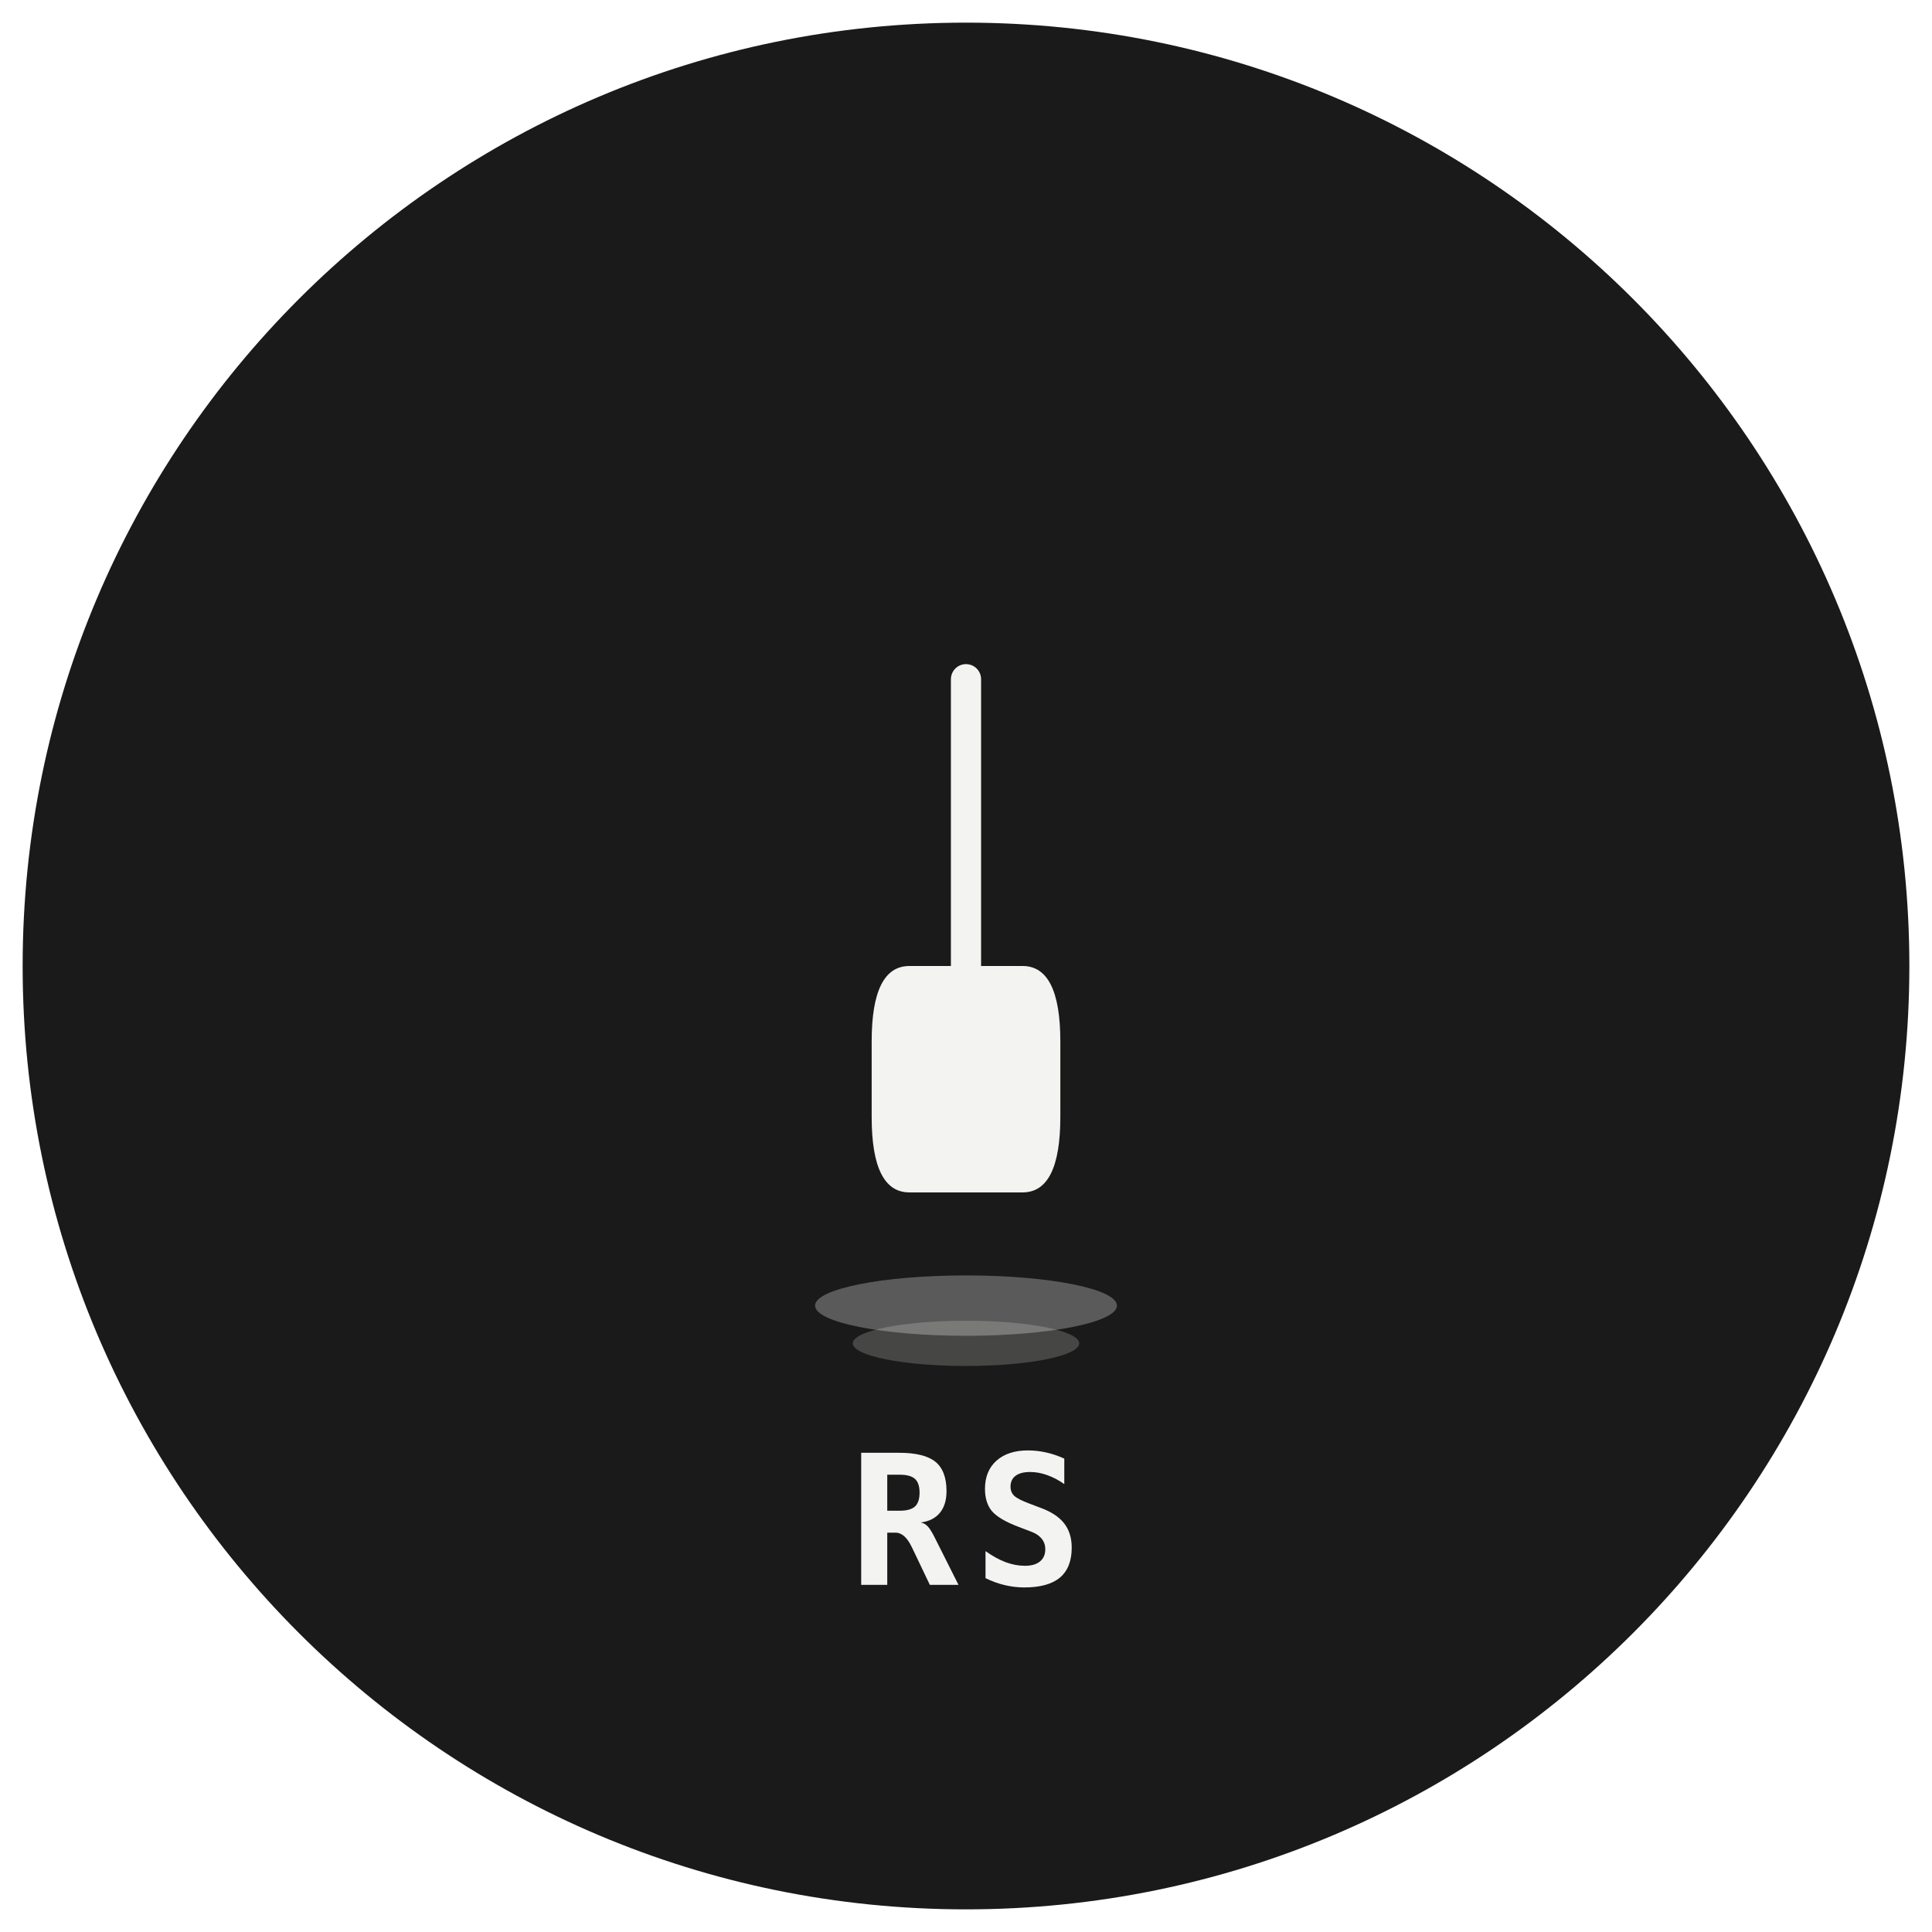
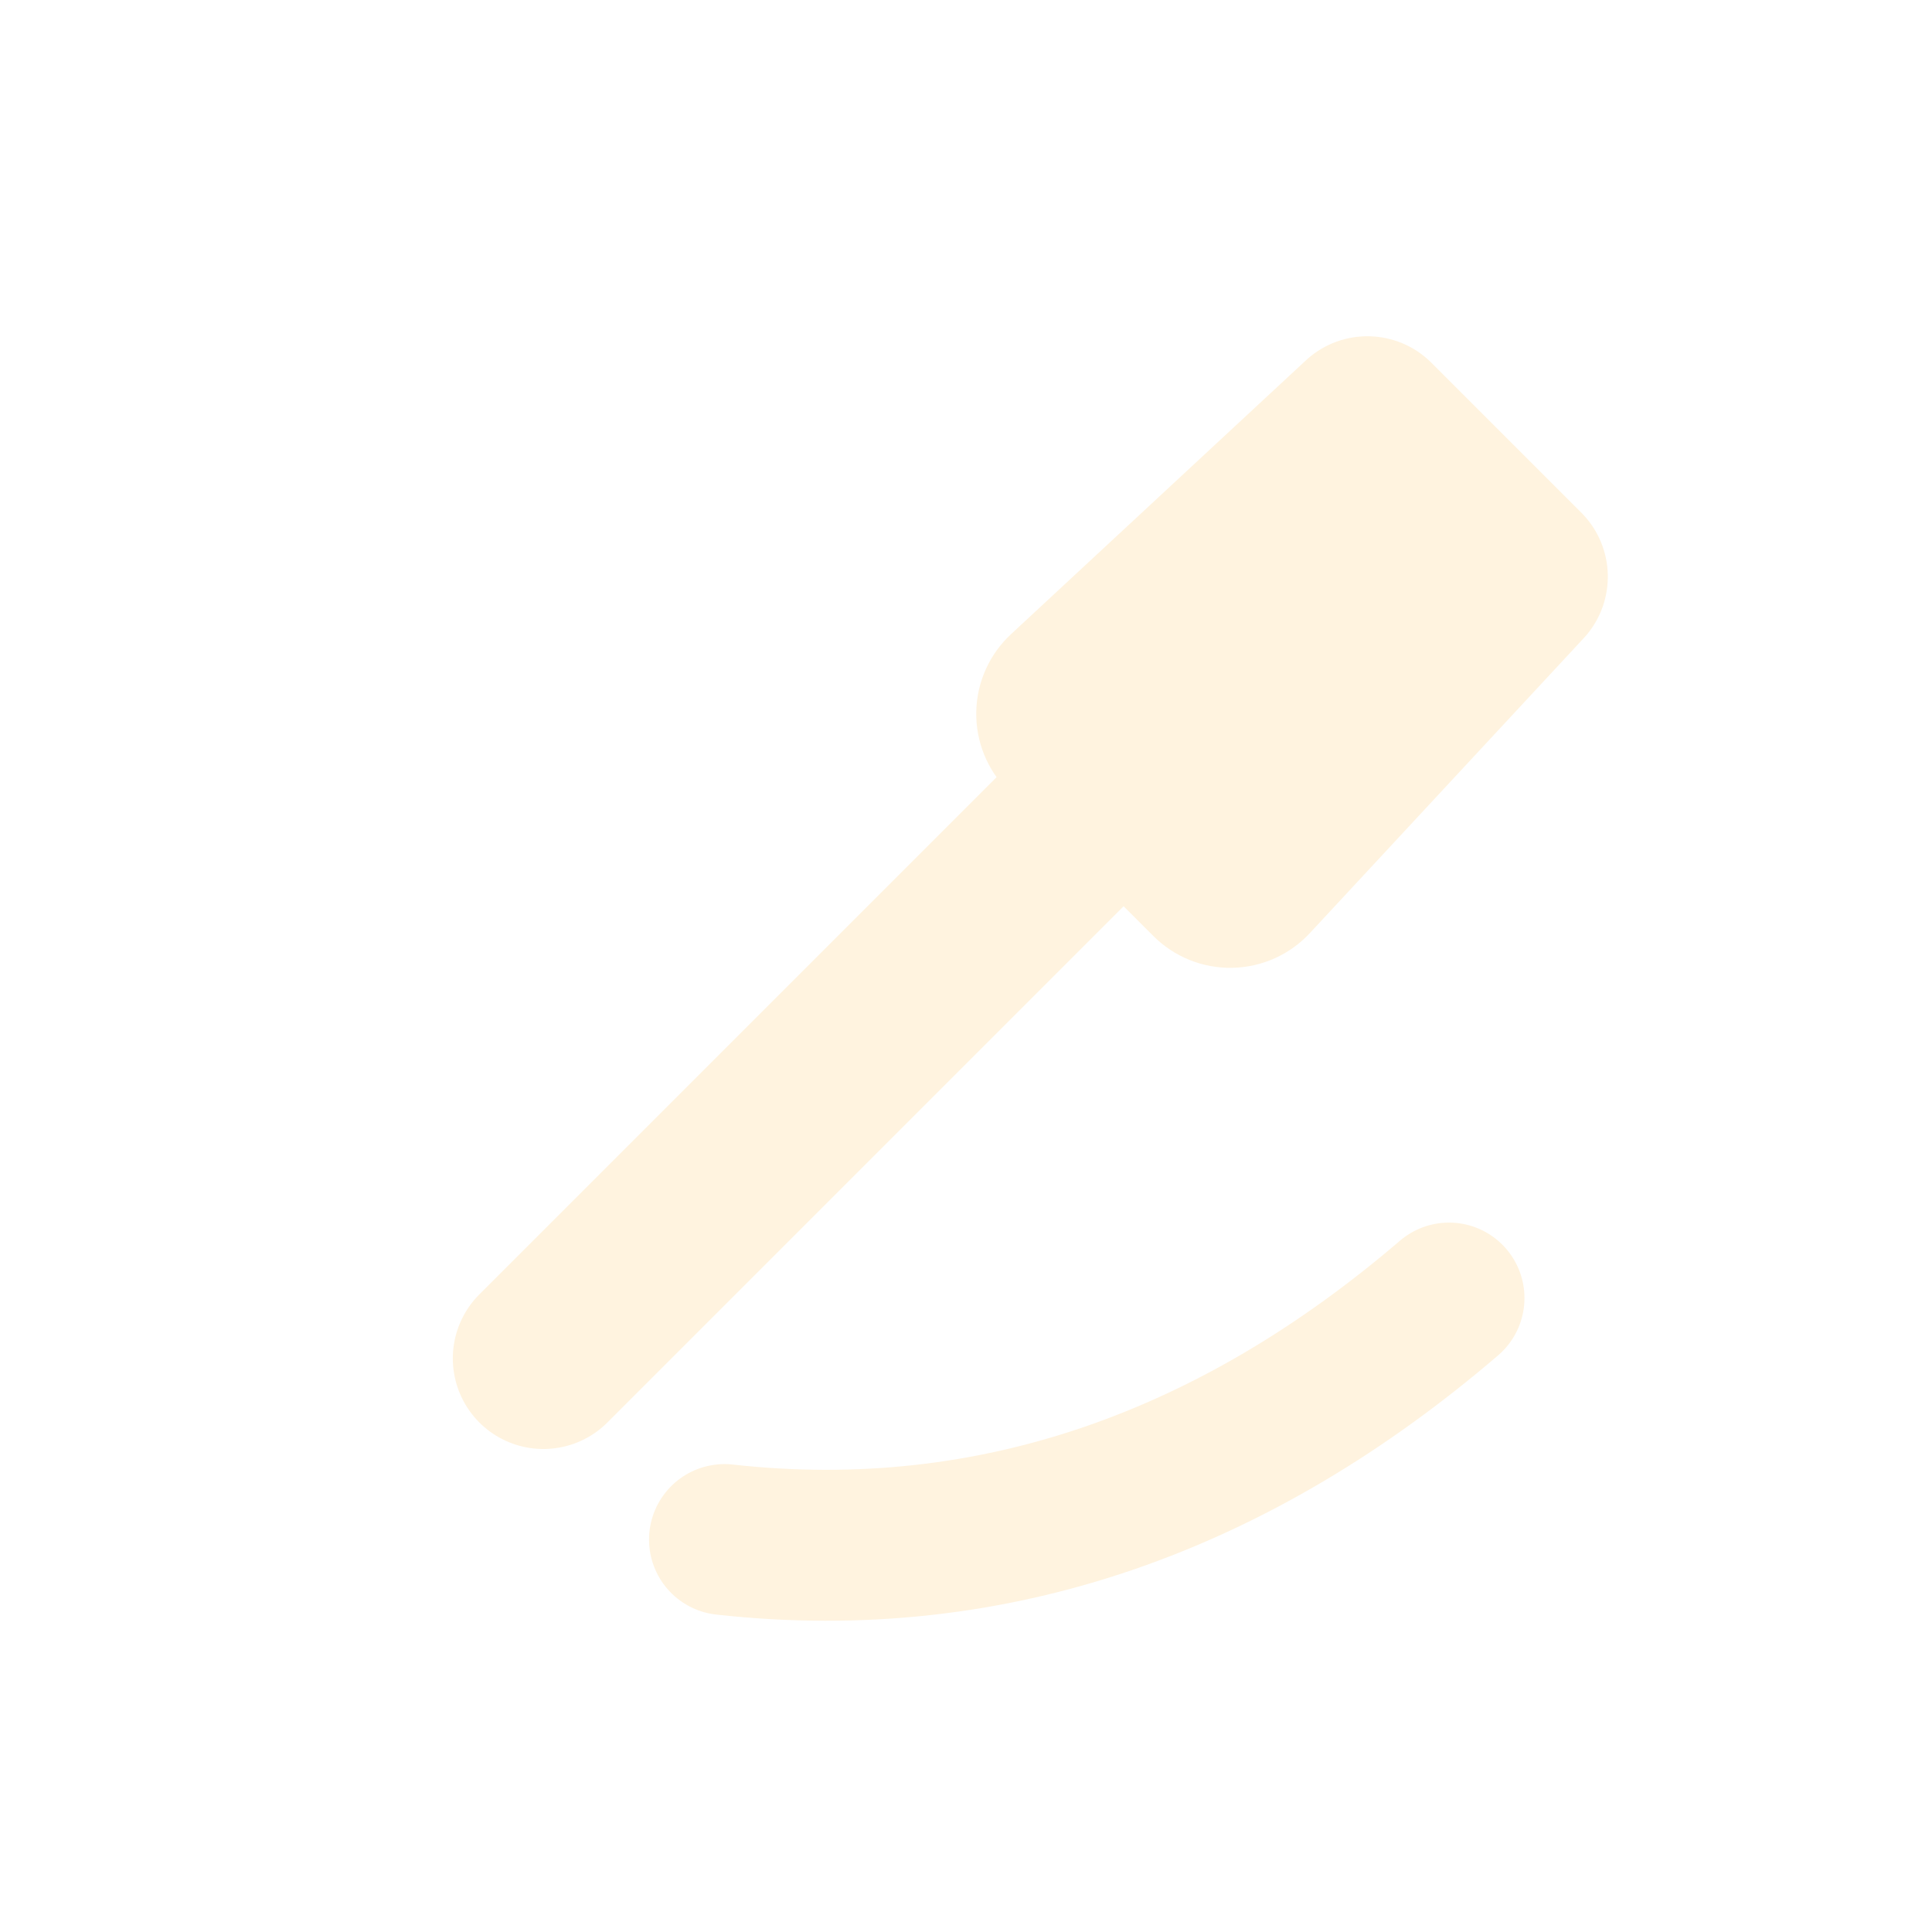
- <svg xmlns="http://www.w3.org/2000/svg" width="512" height="512" viewBox="0 0 512 512" fill="none">
-   <circle cx="256" cy="256" r="250" fill="#1a1a1a" />
-   <g transform="translate(256, 256)">
-     <rect x="-4" y="-80" width="8" height="120" fill="#f3f3f1" rx="4" />
-     <path d="M -25 40 Q -25 60 -15 60 L 15 60 Q 25 60 25 40 L 25 20 Q 25 0 15 0 L -15 0 Q -25 0 -25 20 Z" fill="#f3f3f1" />
-     <ellipse cx="0" cy="90" rx="40" ry="8" fill="#f3f3f1" opacity="0.3" />
-     <ellipse cx="0" cy="100" rx="30" ry="6" fill="#f3f3f1" opacity="0.2" />
-   </g>
-   <text x="256" y="420" font-family="Space Mono, monospace" font-size="48" font-weight="700" fill="#f3f3f1" text-anchor="middle" letter-spacing="4">RS</text>
+ <svg xmlns="http://www.w3.org/2000/svg" width="64" height="64" viewBox="0 0 64 64">
+   <path d="M18 45 39 24" fill="none" stroke="#fff3df" stroke-linecap="round" stroke-width="6" />
+   <path d="m33.5 21 9.8-9.1a3 3 0 0 1 4.1.1l5 5a3 3 0 0 1 .1 4.1l-9.1 9.8a3.6 3.6 0 0 1-5.2.1l-4.8-4.8a3.6 3.6 0 0 1 .1-5.2Z" fill="#fff3df" />
+   <path d="M24 51c9 1 17-2 24-8" fill="none" stroke="#fff3df" stroke-linecap="round" stroke-width="5" />
</svg>
